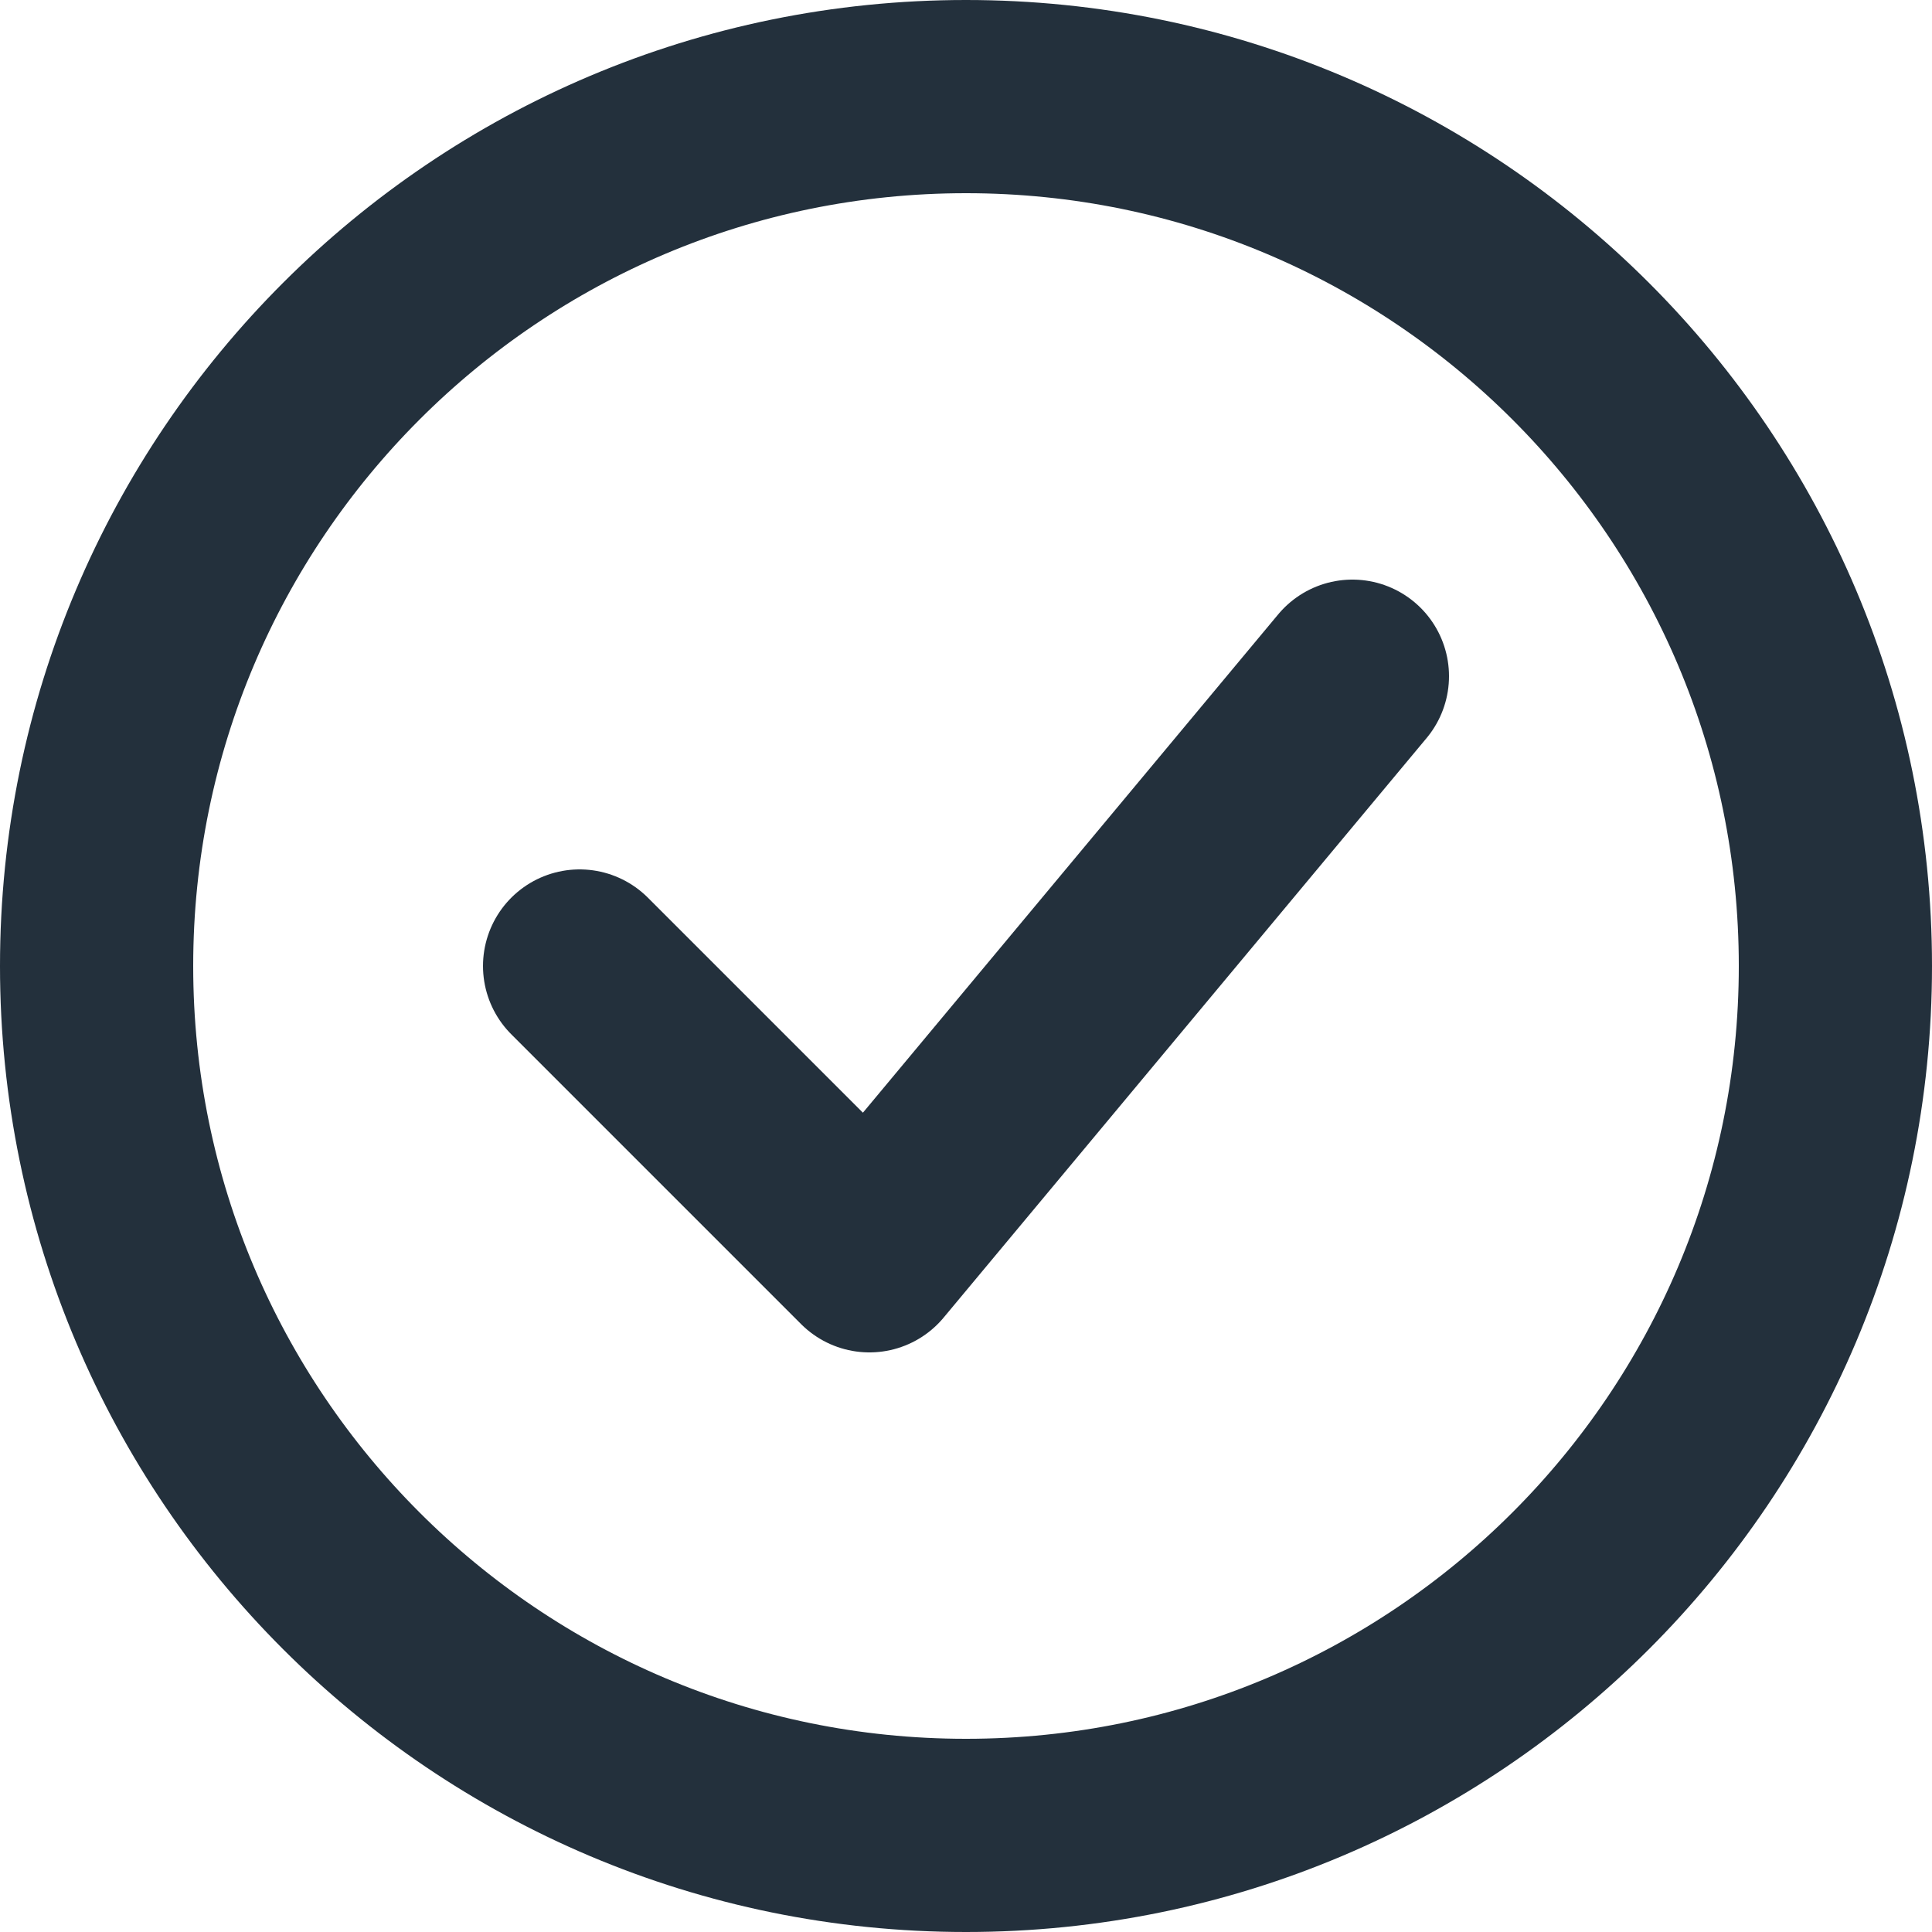
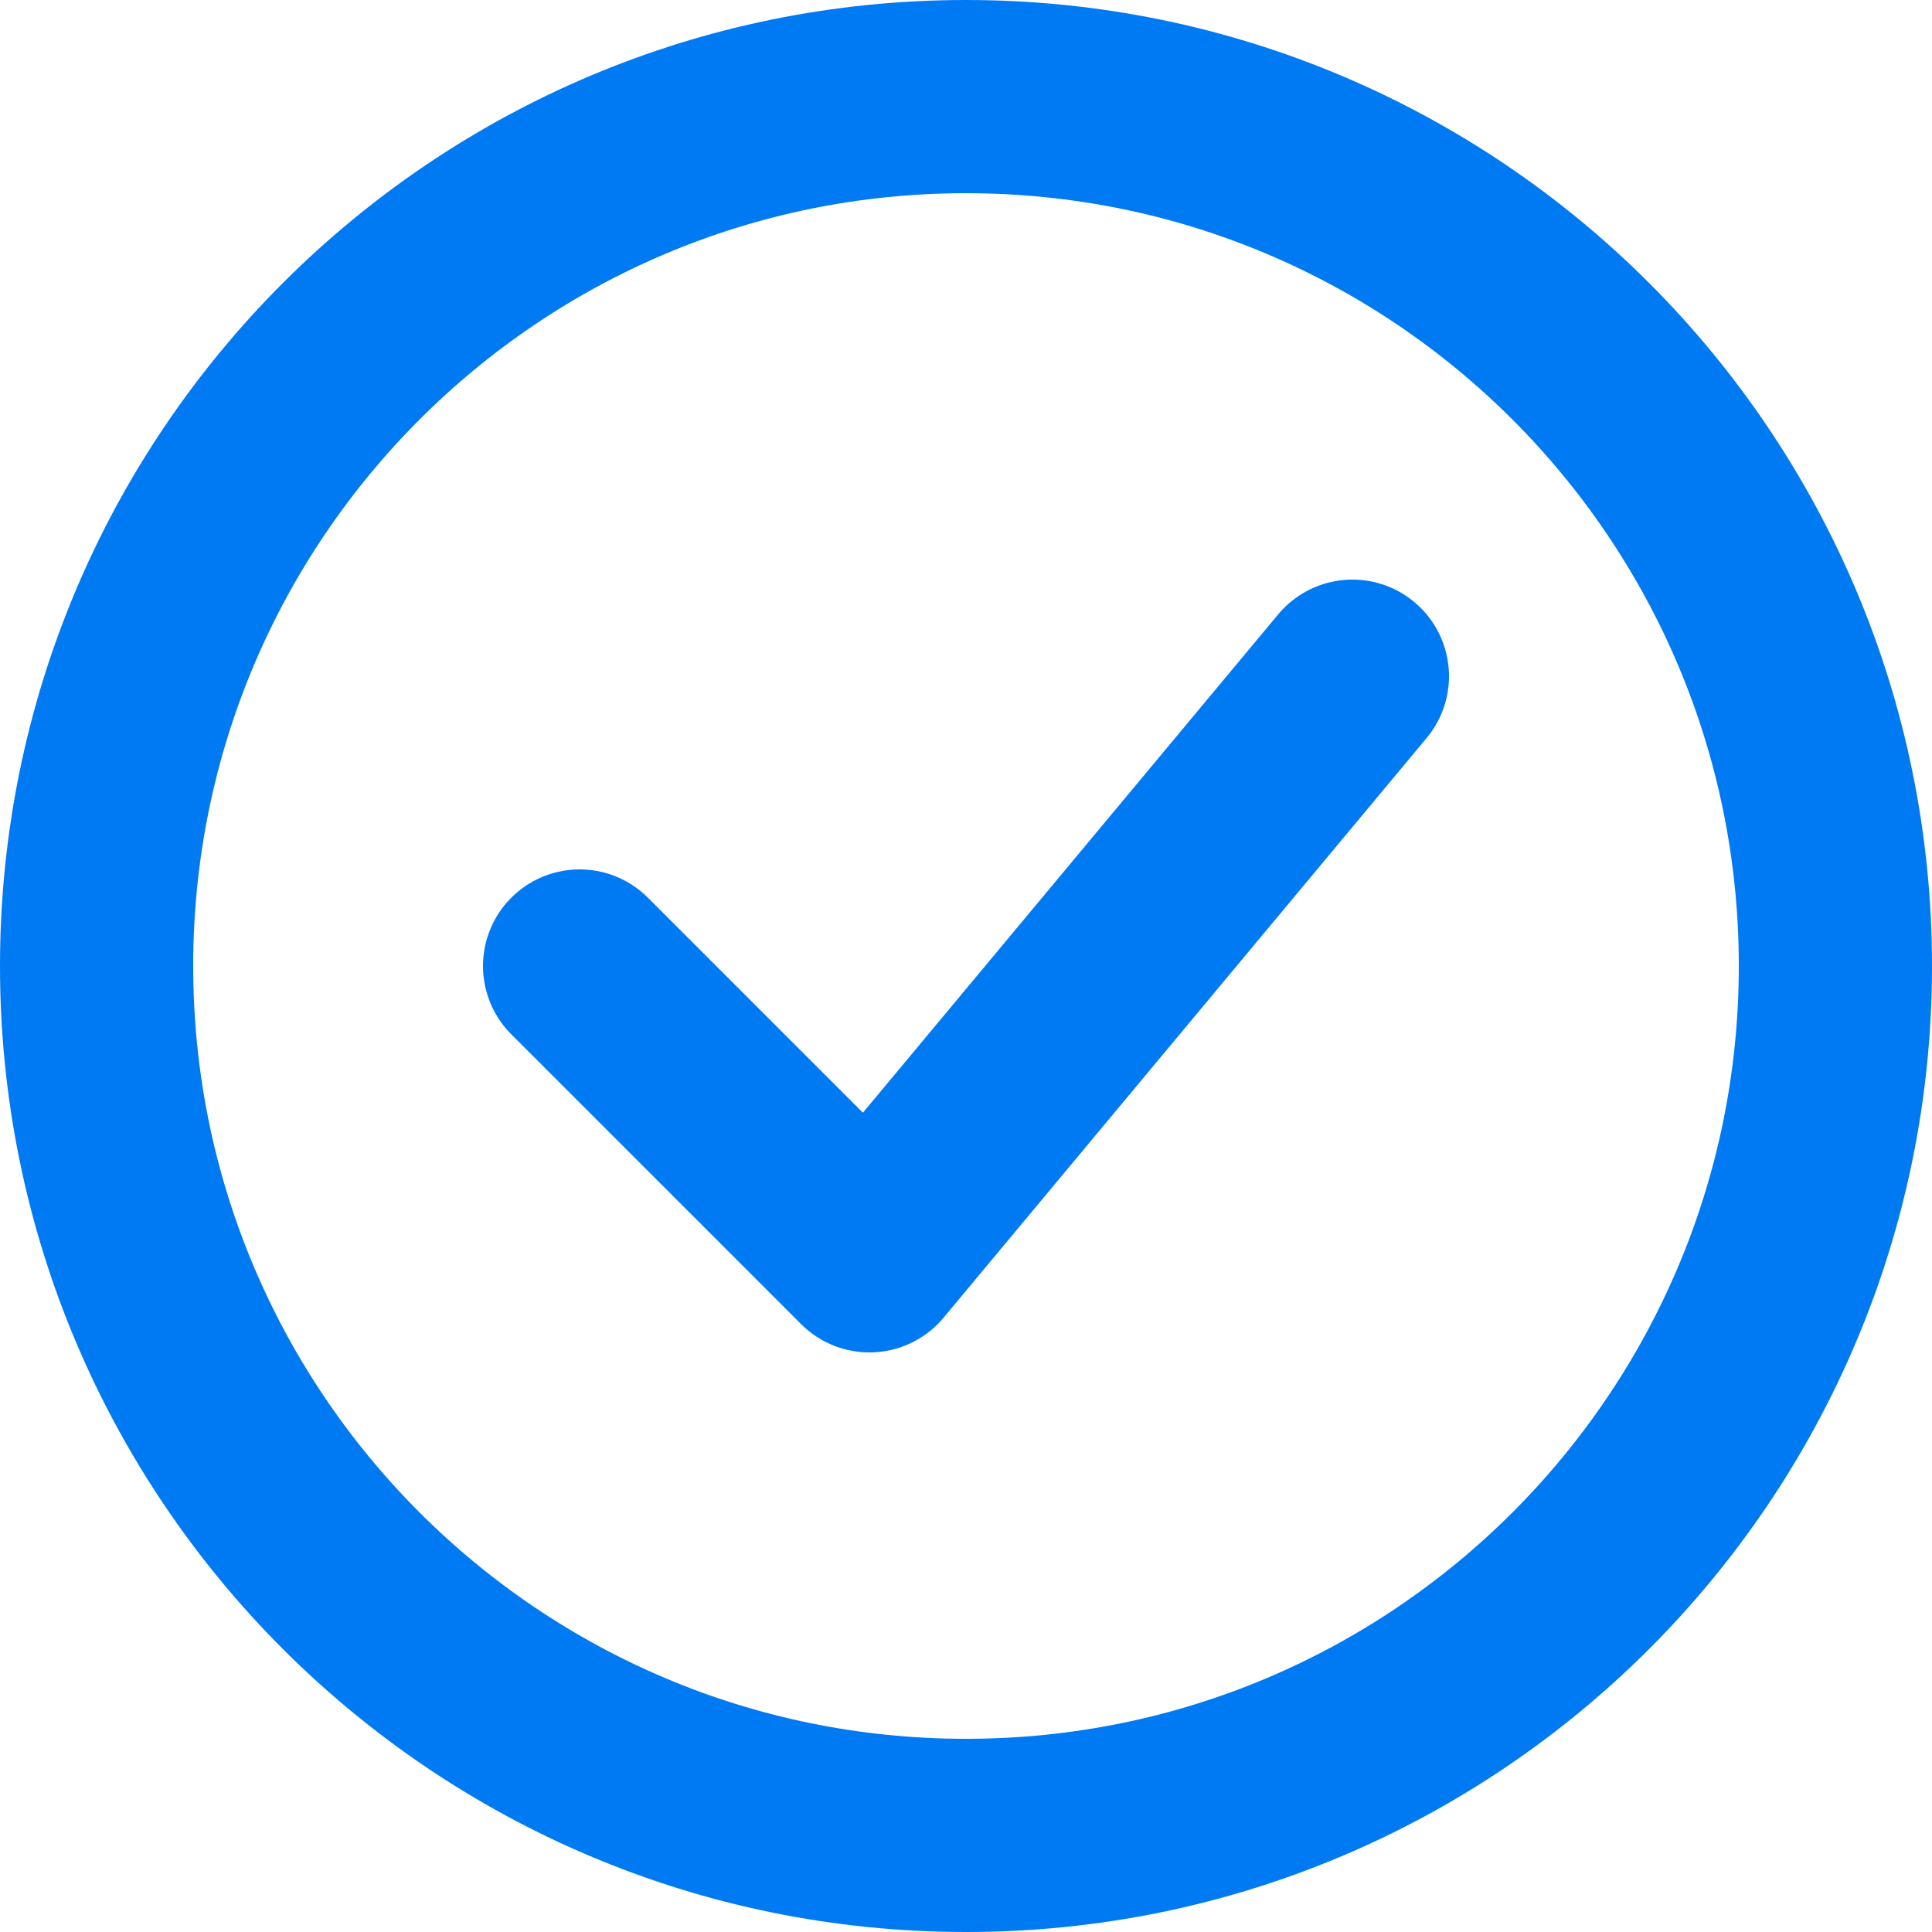
<svg xmlns="http://www.w3.org/2000/svg" width="20" height="20" viewBox="0 0 20 20" fill="none">
-   <rect x="1" y="1" width="18" height="18" rx="9" stroke="#23303C" stroke-width="2" />
-   <path d="M6 10L9 13L14 7" stroke="#23303C" stroke-width="2" stroke-linecap="round" stroke-linejoin="round" />
+   <rect x="1" y="1" width="18" height="18" rx="9" stroke="#007AF3" stroke-width="2" />
+   <path d="M6 10L9 13L14 7" stroke="#007AF3" stroke-width="2" stroke-linecap="round" stroke-linejoin="round" />
</svg>
